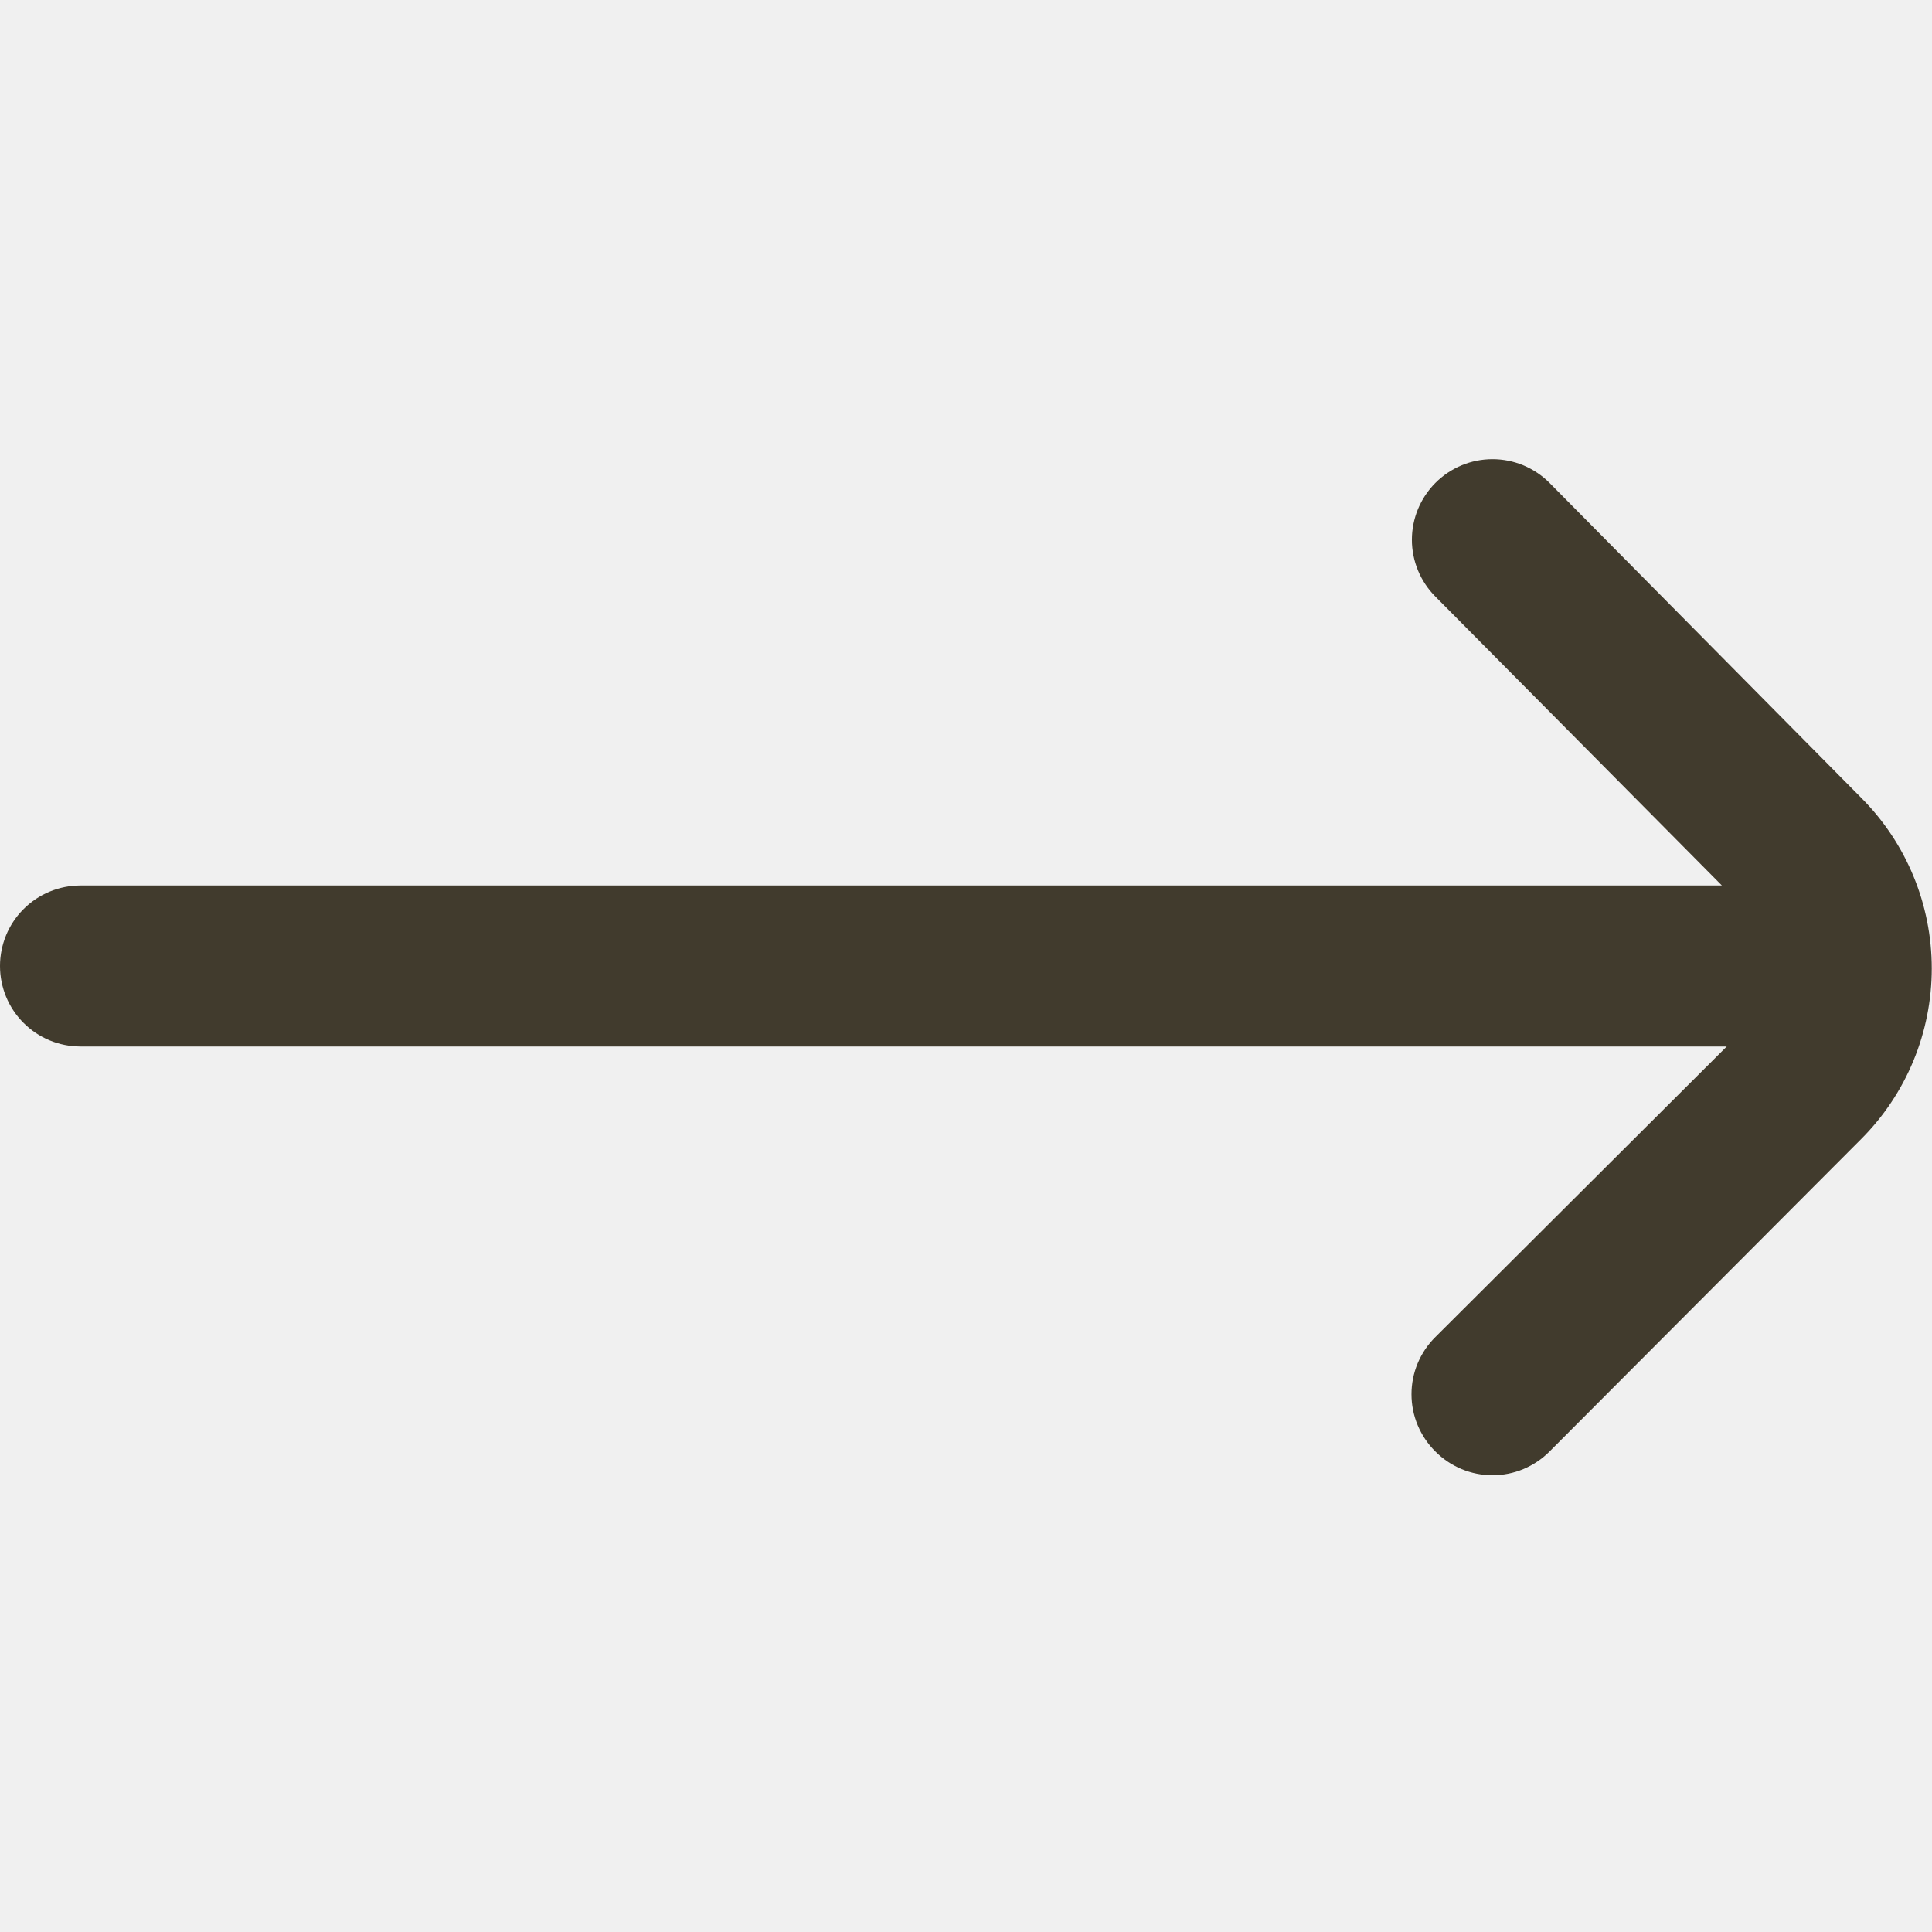
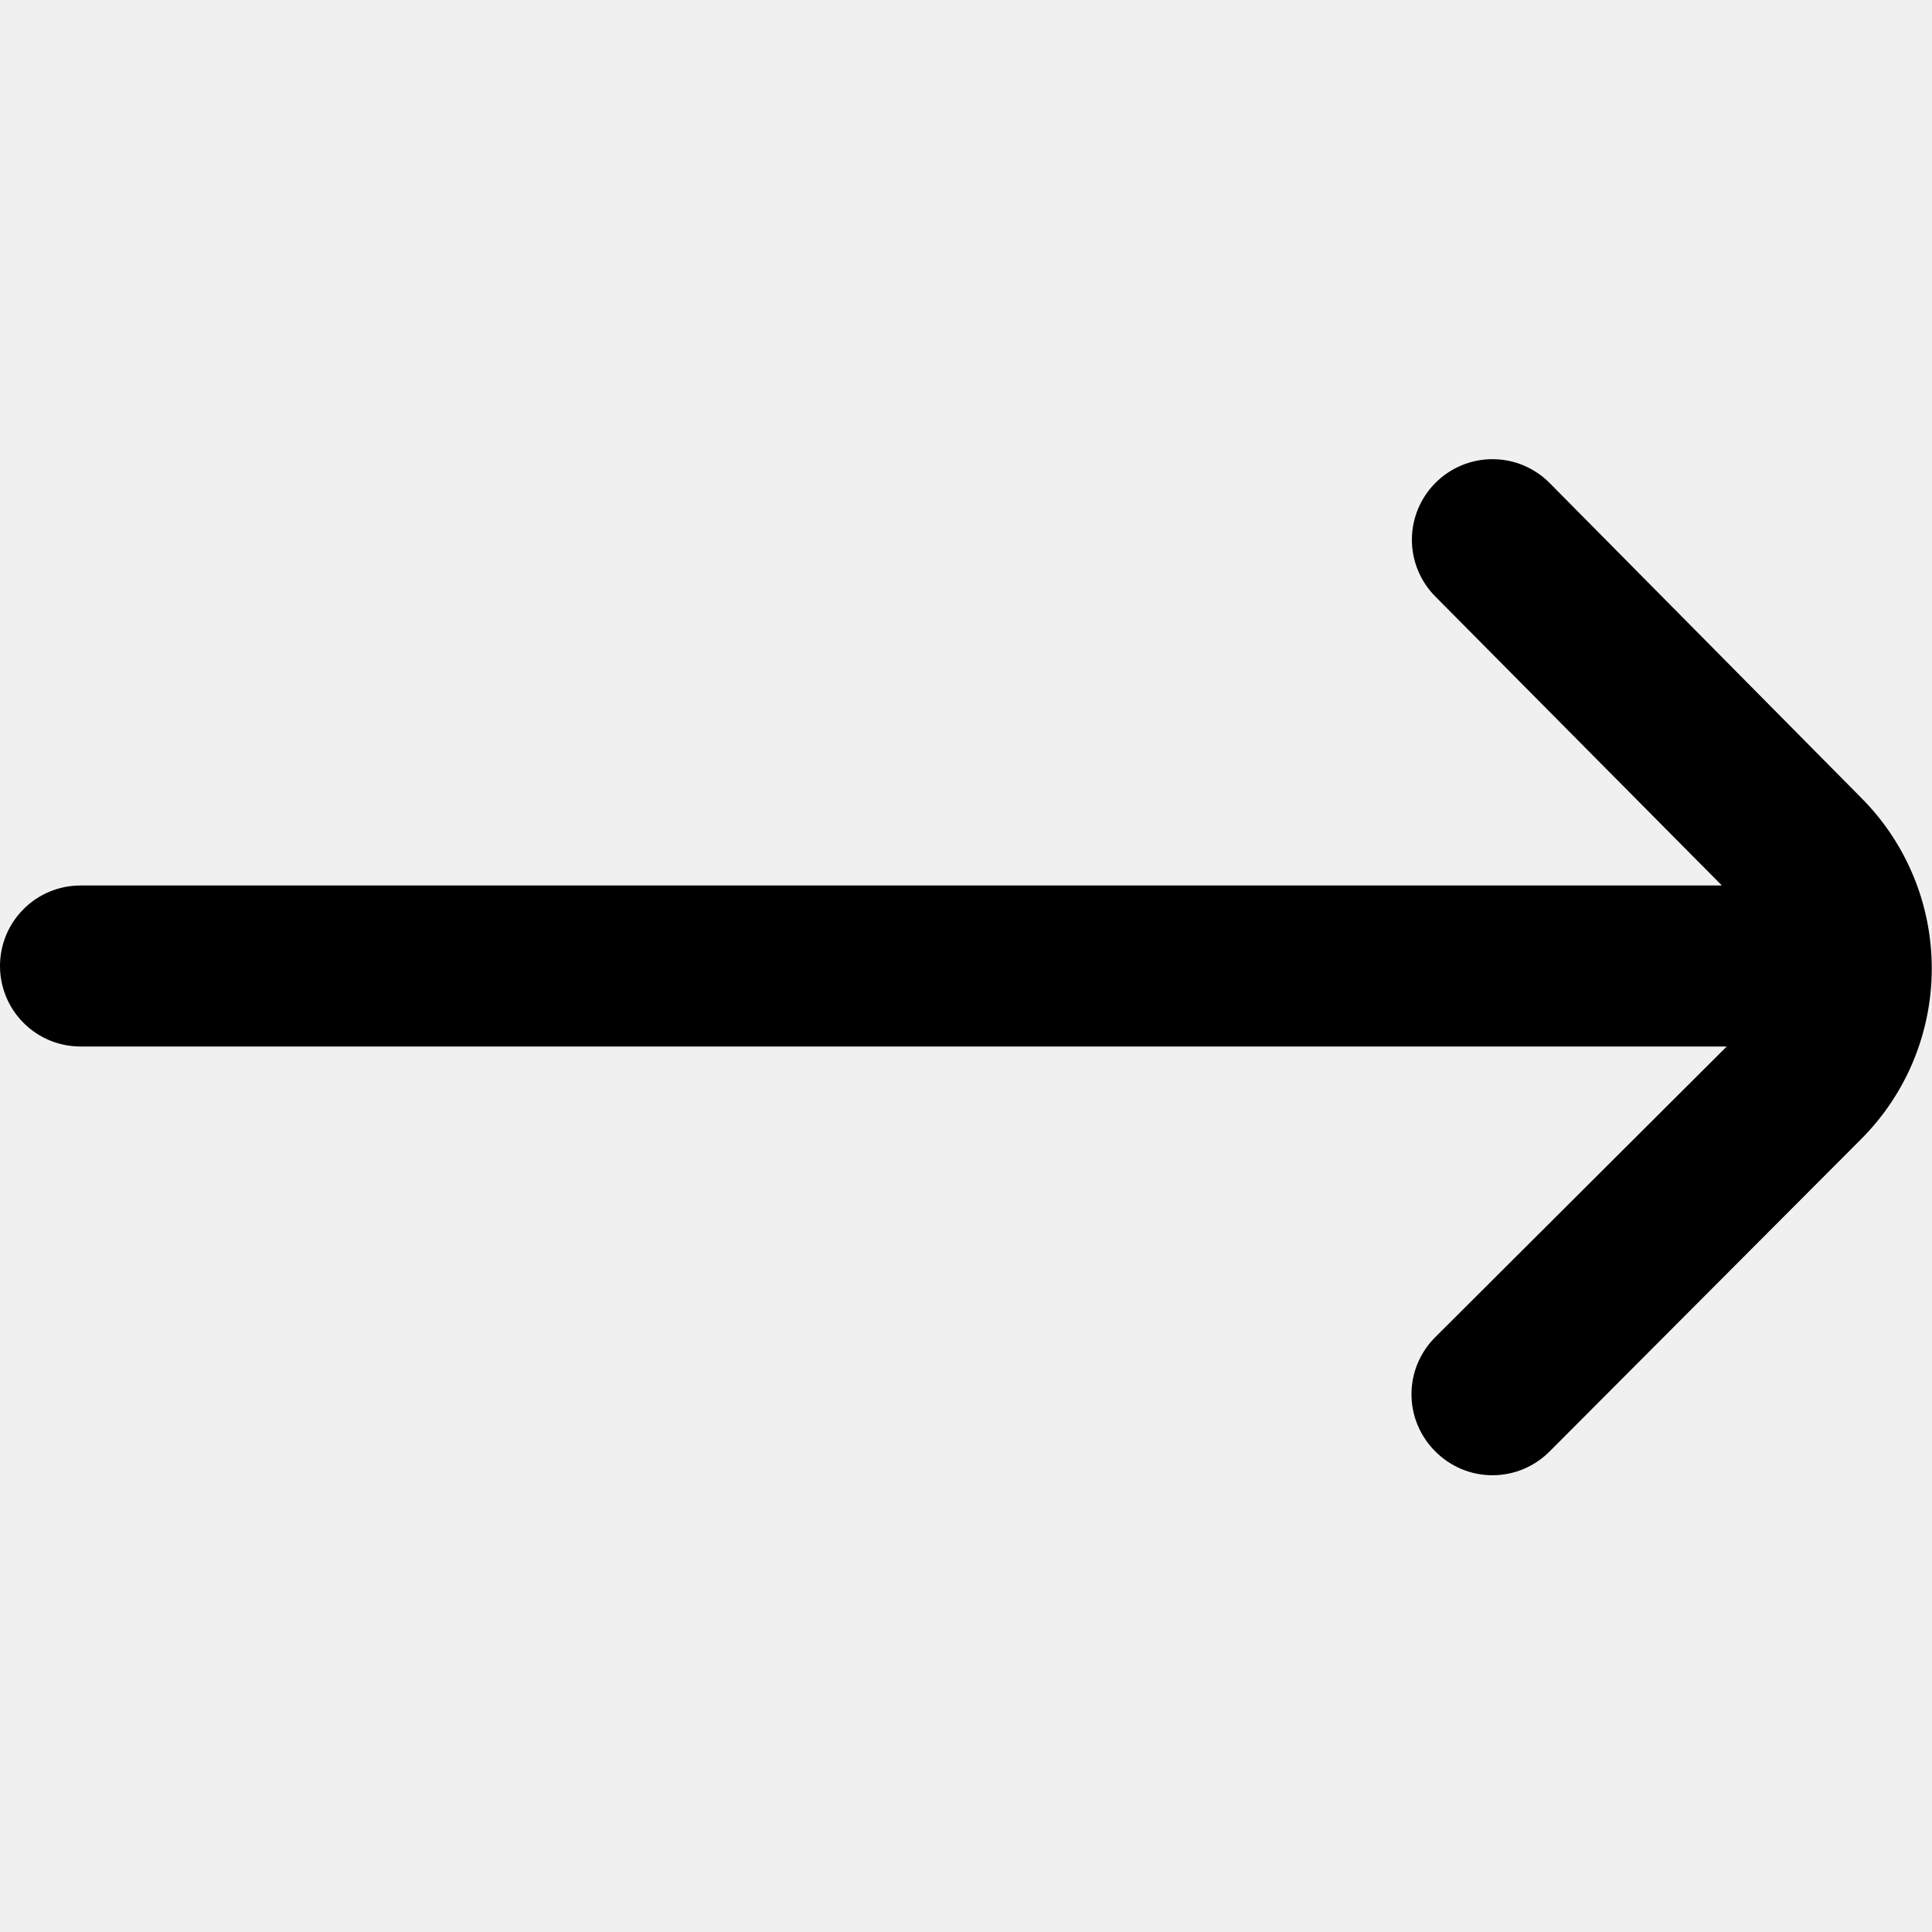
- <svg xmlns="http://www.w3.org/2000/svg" width="24" height="24" viewBox="0 0 24 24" fill="none">
+ <svg xmlns="http://www.w3.org/2000/svg" width="24" height="24" viewBox="0 0 24 24" fill="ffffff">
  <g clip-path="url(#clip0_403_3200)">
-     <path d="M23.12 9.91L19.25 6C19.157 5.906 19.046 5.832 18.925 5.781C18.803 5.73 18.672 5.704 18.54 5.704C18.408 5.704 18.277 5.73 18.155 5.781C18.034 5.832 17.923 5.906 17.83 6C17.644 6.187 17.539 6.441 17.539 6.705C17.539 6.969 17.644 7.223 17.83 7.41L21.39 11H1C0.735 11 0.48 11.105 0.293 11.293C0.105 11.48 0 11.735 0 12H0C0 12.265 0.105 12.52 0.293 12.707C0.48 12.895 0.735 13 1 13H21.45L17.83 16.61C17.736 16.703 17.662 16.814 17.611 16.935C17.56 17.057 17.534 17.188 17.534 17.32C17.534 17.452 17.56 17.583 17.611 17.705C17.662 17.826 17.736 17.937 17.83 18.03C17.923 18.124 18.034 18.198 18.155 18.249C18.277 18.3 18.408 18.326 18.54 18.326C18.672 18.326 18.803 18.3 18.925 18.249C19.046 18.198 19.157 18.124 19.25 18.03L23.12 14.15C23.682 13.588 23.997 12.825 23.997 12.03C23.997 11.235 23.682 10.473 23.12 9.91Z" fill="#413B2D" />
+     <path d="M23.12 9.91L19.25 6C19.157 5.906 19.046 5.832 18.925 5.781C18.803 5.73 18.672 5.704 18.54 5.704C18.408 5.704 18.277 5.73 18.155 5.781C18.034 5.832 17.923 5.906 17.83 6C17.644 6.187 17.539 6.441 17.539 6.705C17.539 6.969 17.644 7.223 17.83 7.41L21.39 11H1C0.735 11 0.48 11.105 0.293 11.293C0.105 11.48 0 11.735 0 12H0C0 12.265 0.105 12.52 0.293 12.707C0.48 12.895 0.735 13 1 13H21.45L17.83 16.61C17.736 16.703 17.662 16.814 17.611 16.935C17.56 17.057 17.534 17.188 17.534 17.32C17.534 17.452 17.56 17.583 17.611 17.705C17.662 17.826 17.736 17.937 17.83 18.03C17.923 18.124 18.034 18.198 18.155 18.249C18.277 18.3 18.408 18.326 18.54 18.326C18.672 18.326 18.803 18.3 18.925 18.249C19.046 18.198 19.157 18.124 19.25 18.03L23.12 14.15C23.682 13.588 23.997 12.825 23.997 12.03C23.997 11.235 23.682 10.473 23.12 9.91Z" fill="#000000" />
  </g>
  <defs>
    <clipPath id="clip0_403_3200">
      <rect width="24" height="24" fill="white" />
    </clipPath>
  </defs>
</svg>
